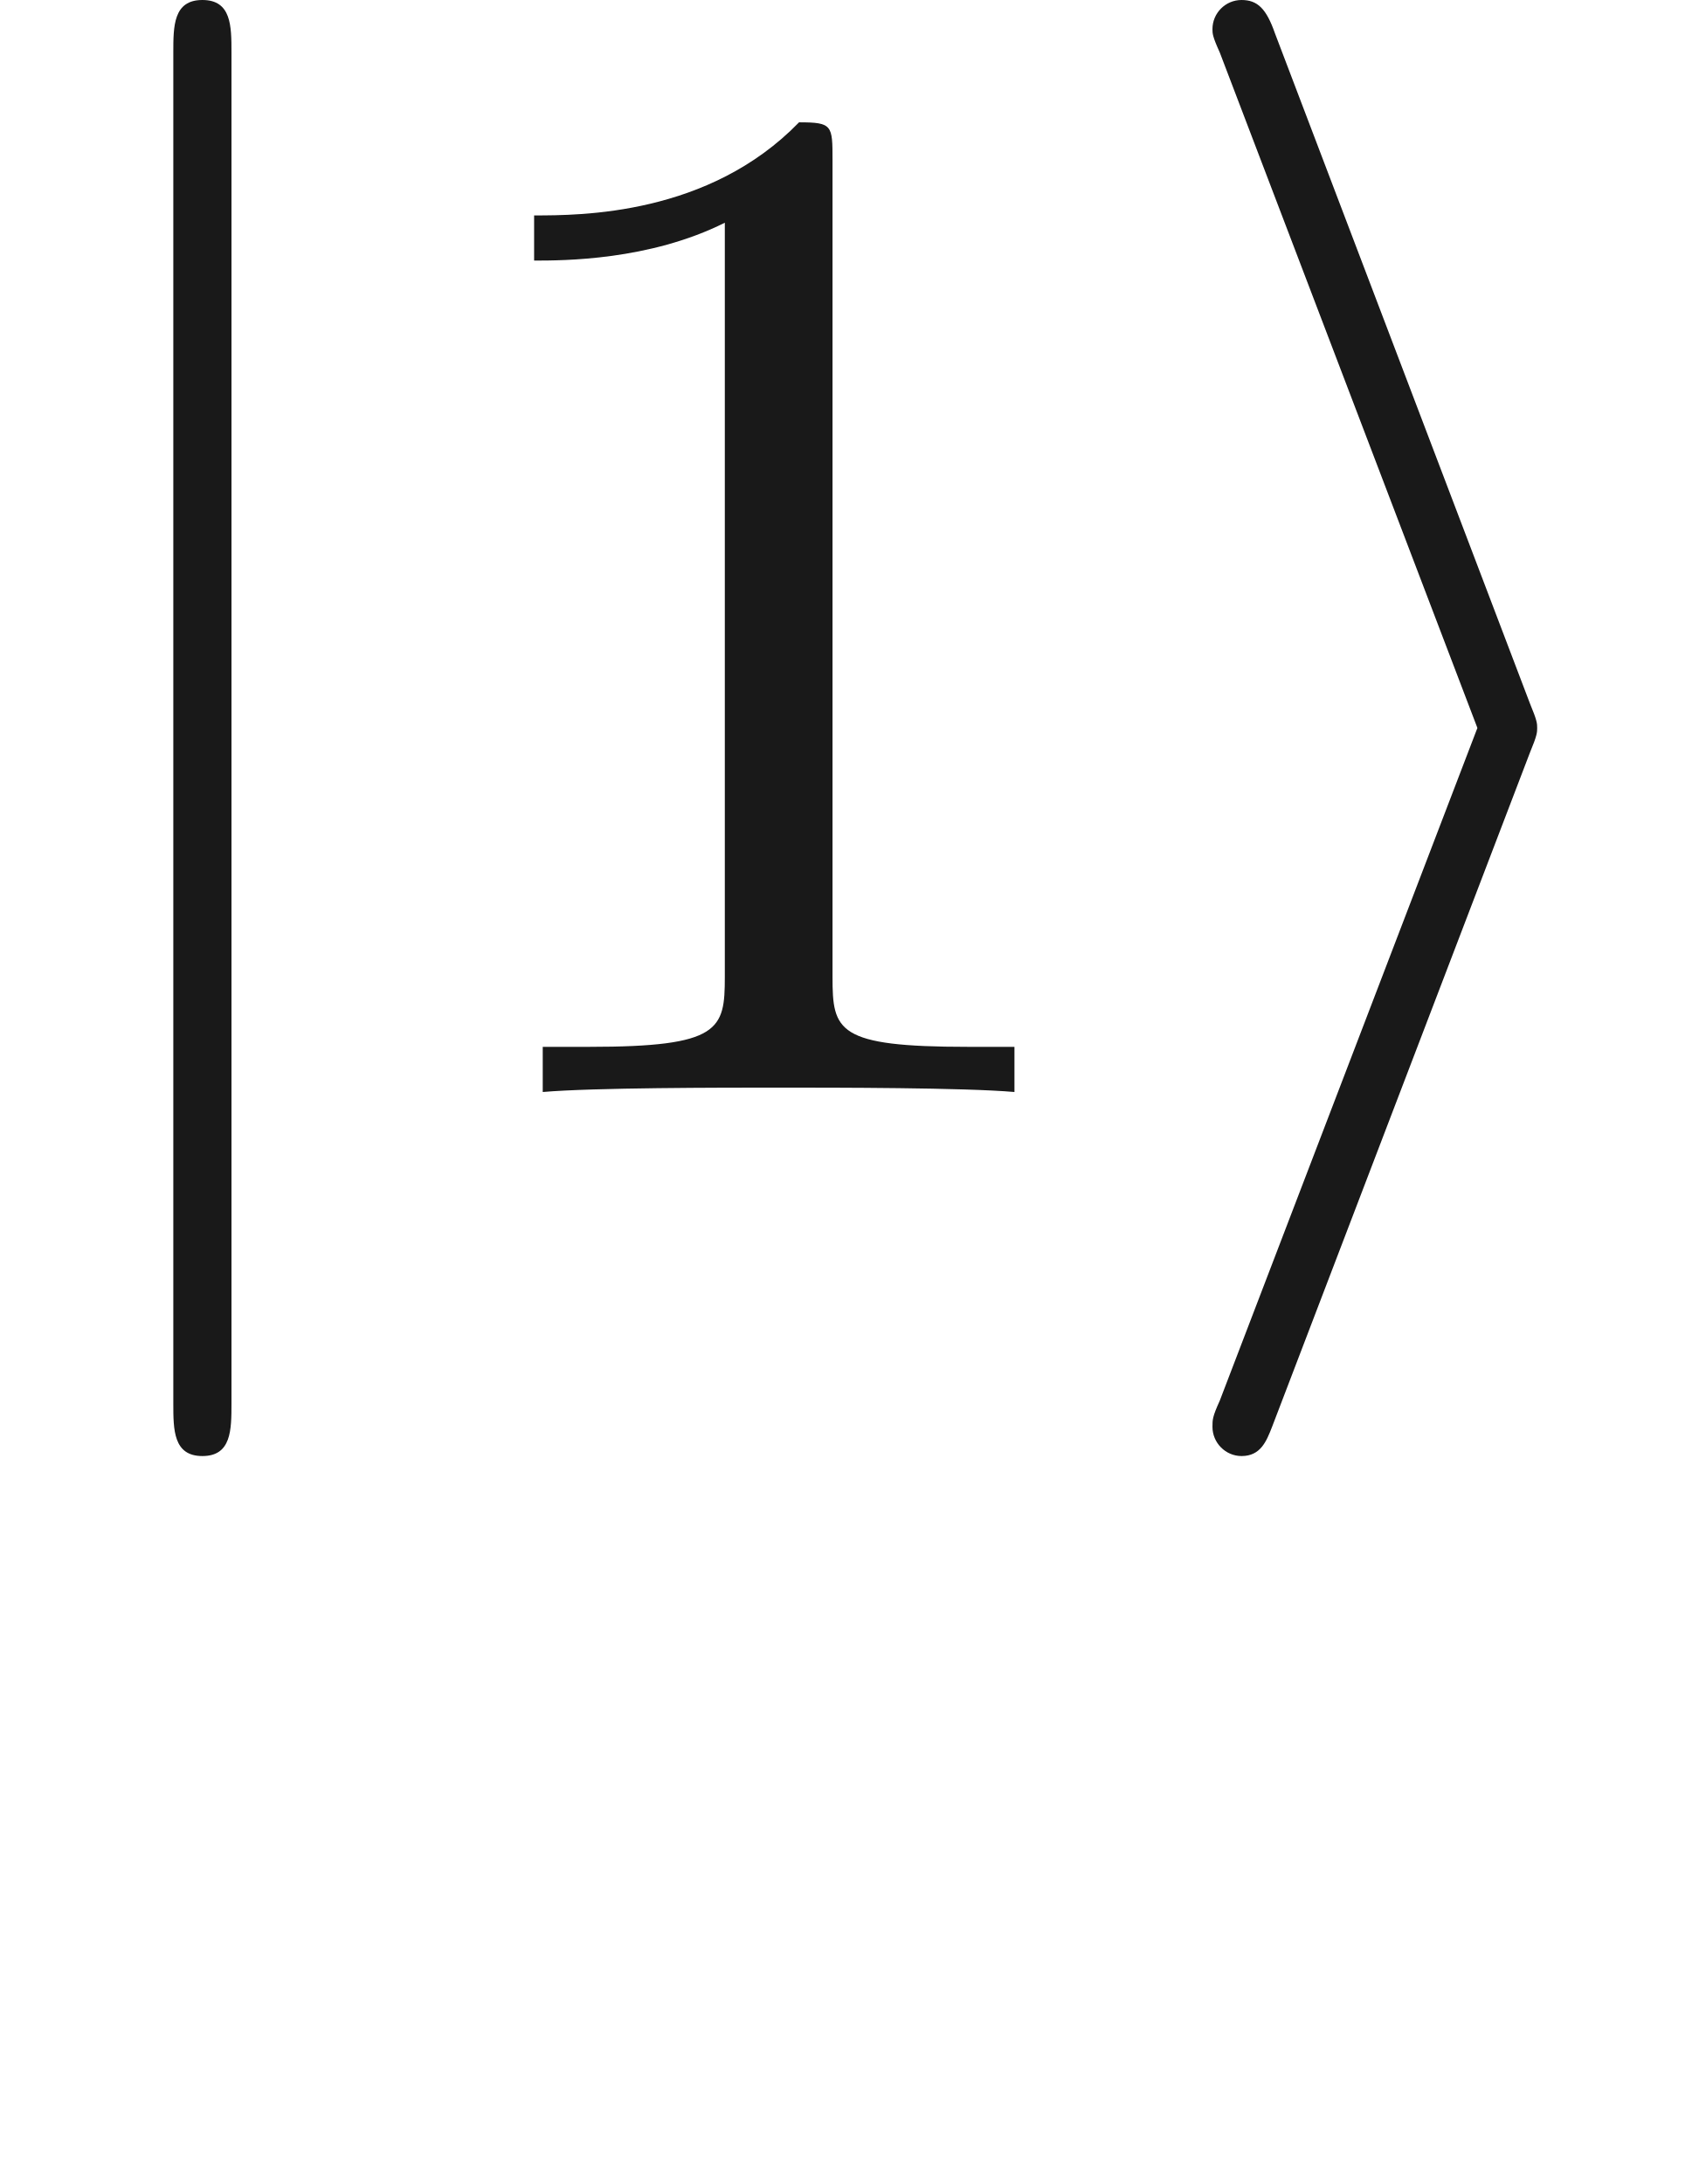
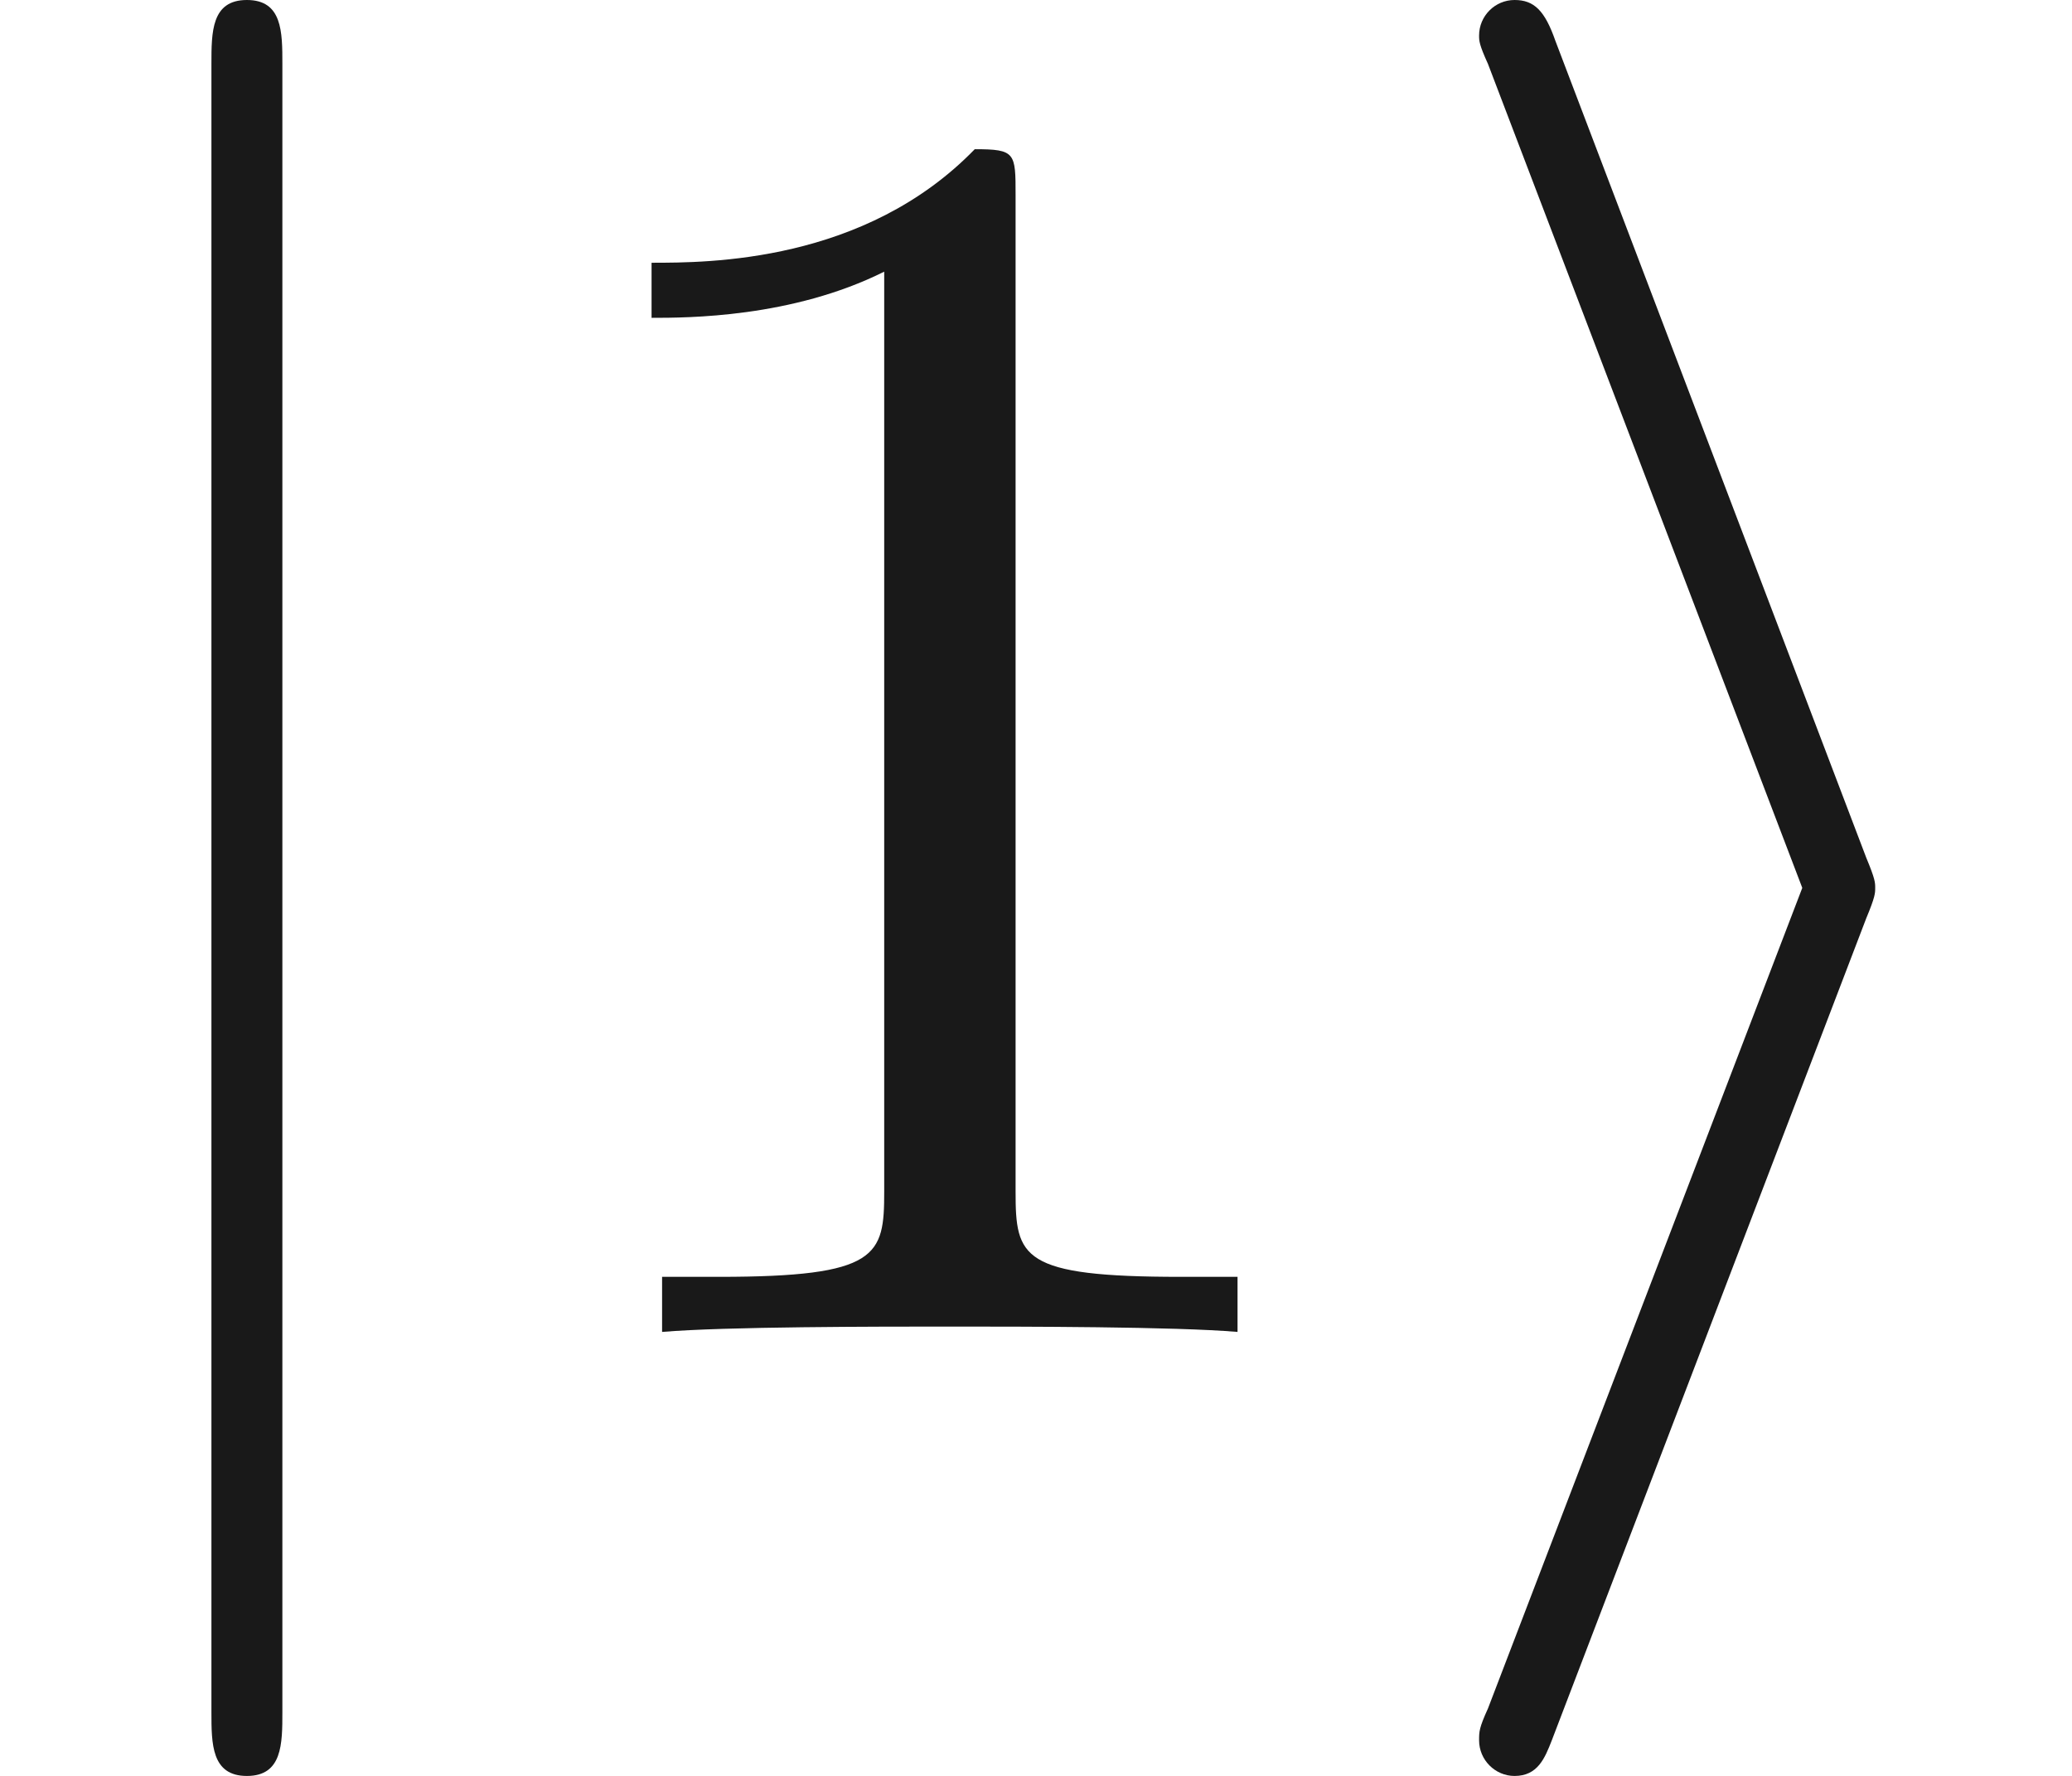
- <svg xmlns="http://www.w3.org/2000/svg" xmlns:ns1="http://github.com/leegao/readme2tex/" xmlns:xlink="http://www.w3.org/1999/xlink" height="14.944pt" ns1:offset="2.4906600000000054" version="1.1" viewBox="-52.075 -69.509 11.623 14.944" width="11.623pt">
+ <svg xmlns="http://www.w3.org/2000/svg" xmlns:ns1="http://github.com/leegao/readme2tex/" xmlns:xlink="http://www.w3.org/1999/xlink" height="9.963pt" ns1:offset="2.4906600000000054" version="1.1" viewBox="-52.075 -69.509 11.623 9.963" width="11.623pt">
  <defs>
    <path d="M2.72-2.321C2.77-2.441 2.77-2.461 2.77-2.491S2.77-2.54 2.72-2.66L.976-7.243C.917-7.412 .857-7.472 .747-7.472S.548-7.382 .548-7.273C.548-7.243 .548-7.223 .598-7.113L2.361-2.491L.598 2.112C.548 2.222 .548 2.242 .548 2.291C.548 2.401 .638 2.491 .747 2.491C.877 2.491 .917 2.391 .956 2.291L2.72-2.321Z" id="g0-105" />
    <path d="M1.584-7.113C1.584-7.293 1.584-7.472 1.385-7.472S1.186-7.293 1.186-7.113V2.132C1.186 2.311 1.186 2.491 1.385 2.491S1.584 2.311 1.584 2.132V-7.113Z" id="g0-106" />
    <path d="M2.929-6.376C2.929-6.615 2.929-6.635 2.7-6.635C2.082-5.998 1.205-5.998 .887-5.998V-5.689C1.086-5.689 1.674-5.689 2.192-5.948V-.787C2.192-.428 2.162-.309 1.265-.309H.946V0C1.295-.03 2.162-.03 2.56-.03S3.826-.03 4.174 0V-.309H3.856C2.959-.309 2.929-.418 2.929-.787V-6.376Z" id="g1-49" />
    <path d="M3.318-.757C3.357-.359 3.626 .06 4.095 .06C4.304 .06 4.912-.08 4.912-.887V-1.445H4.663V-.887C4.663-.309 4.413-.249 4.304-.249C3.975-.249 3.935-.697 3.935-.747V-2.74C3.935-3.158 3.935-3.547 3.577-3.915C3.188-4.304 2.69-4.463 2.212-4.463C1.395-4.463 .707-3.995 .707-3.337C.707-3.039 .907-2.869 1.166-2.869C1.445-2.869 1.624-3.068 1.624-3.328C1.624-3.447 1.574-3.776 1.116-3.786C1.385-4.134 1.873-4.244 2.192-4.244C2.68-4.244 3.248-3.856 3.248-2.969V-2.6C2.74-2.57 2.042-2.54 1.415-2.242C.667-1.903 .418-1.385 .418-.946C.418-.139 1.385 .11 2.012 .11C2.67 .11 3.128-.289 3.318-.757ZM3.248-2.391V-1.395C3.248-.448 2.531-.11 2.082-.11C1.594-.11 1.186-.458 1.186-.956C1.186-1.504 1.604-2.331 3.248-2.391Z" id="g1-97" />
  </defs>
  <g fill-opacity="0.9" id="page1">
    <use x="-52.075" y="-62.037" xlink:href="#g0-106" />
    <use x="-49.307" y="-62.037" xlink:href="#g1-49" />
    <use x="-44.326" y="-62.037" xlink:href="#g0-105" />
  </g>
</svg>
